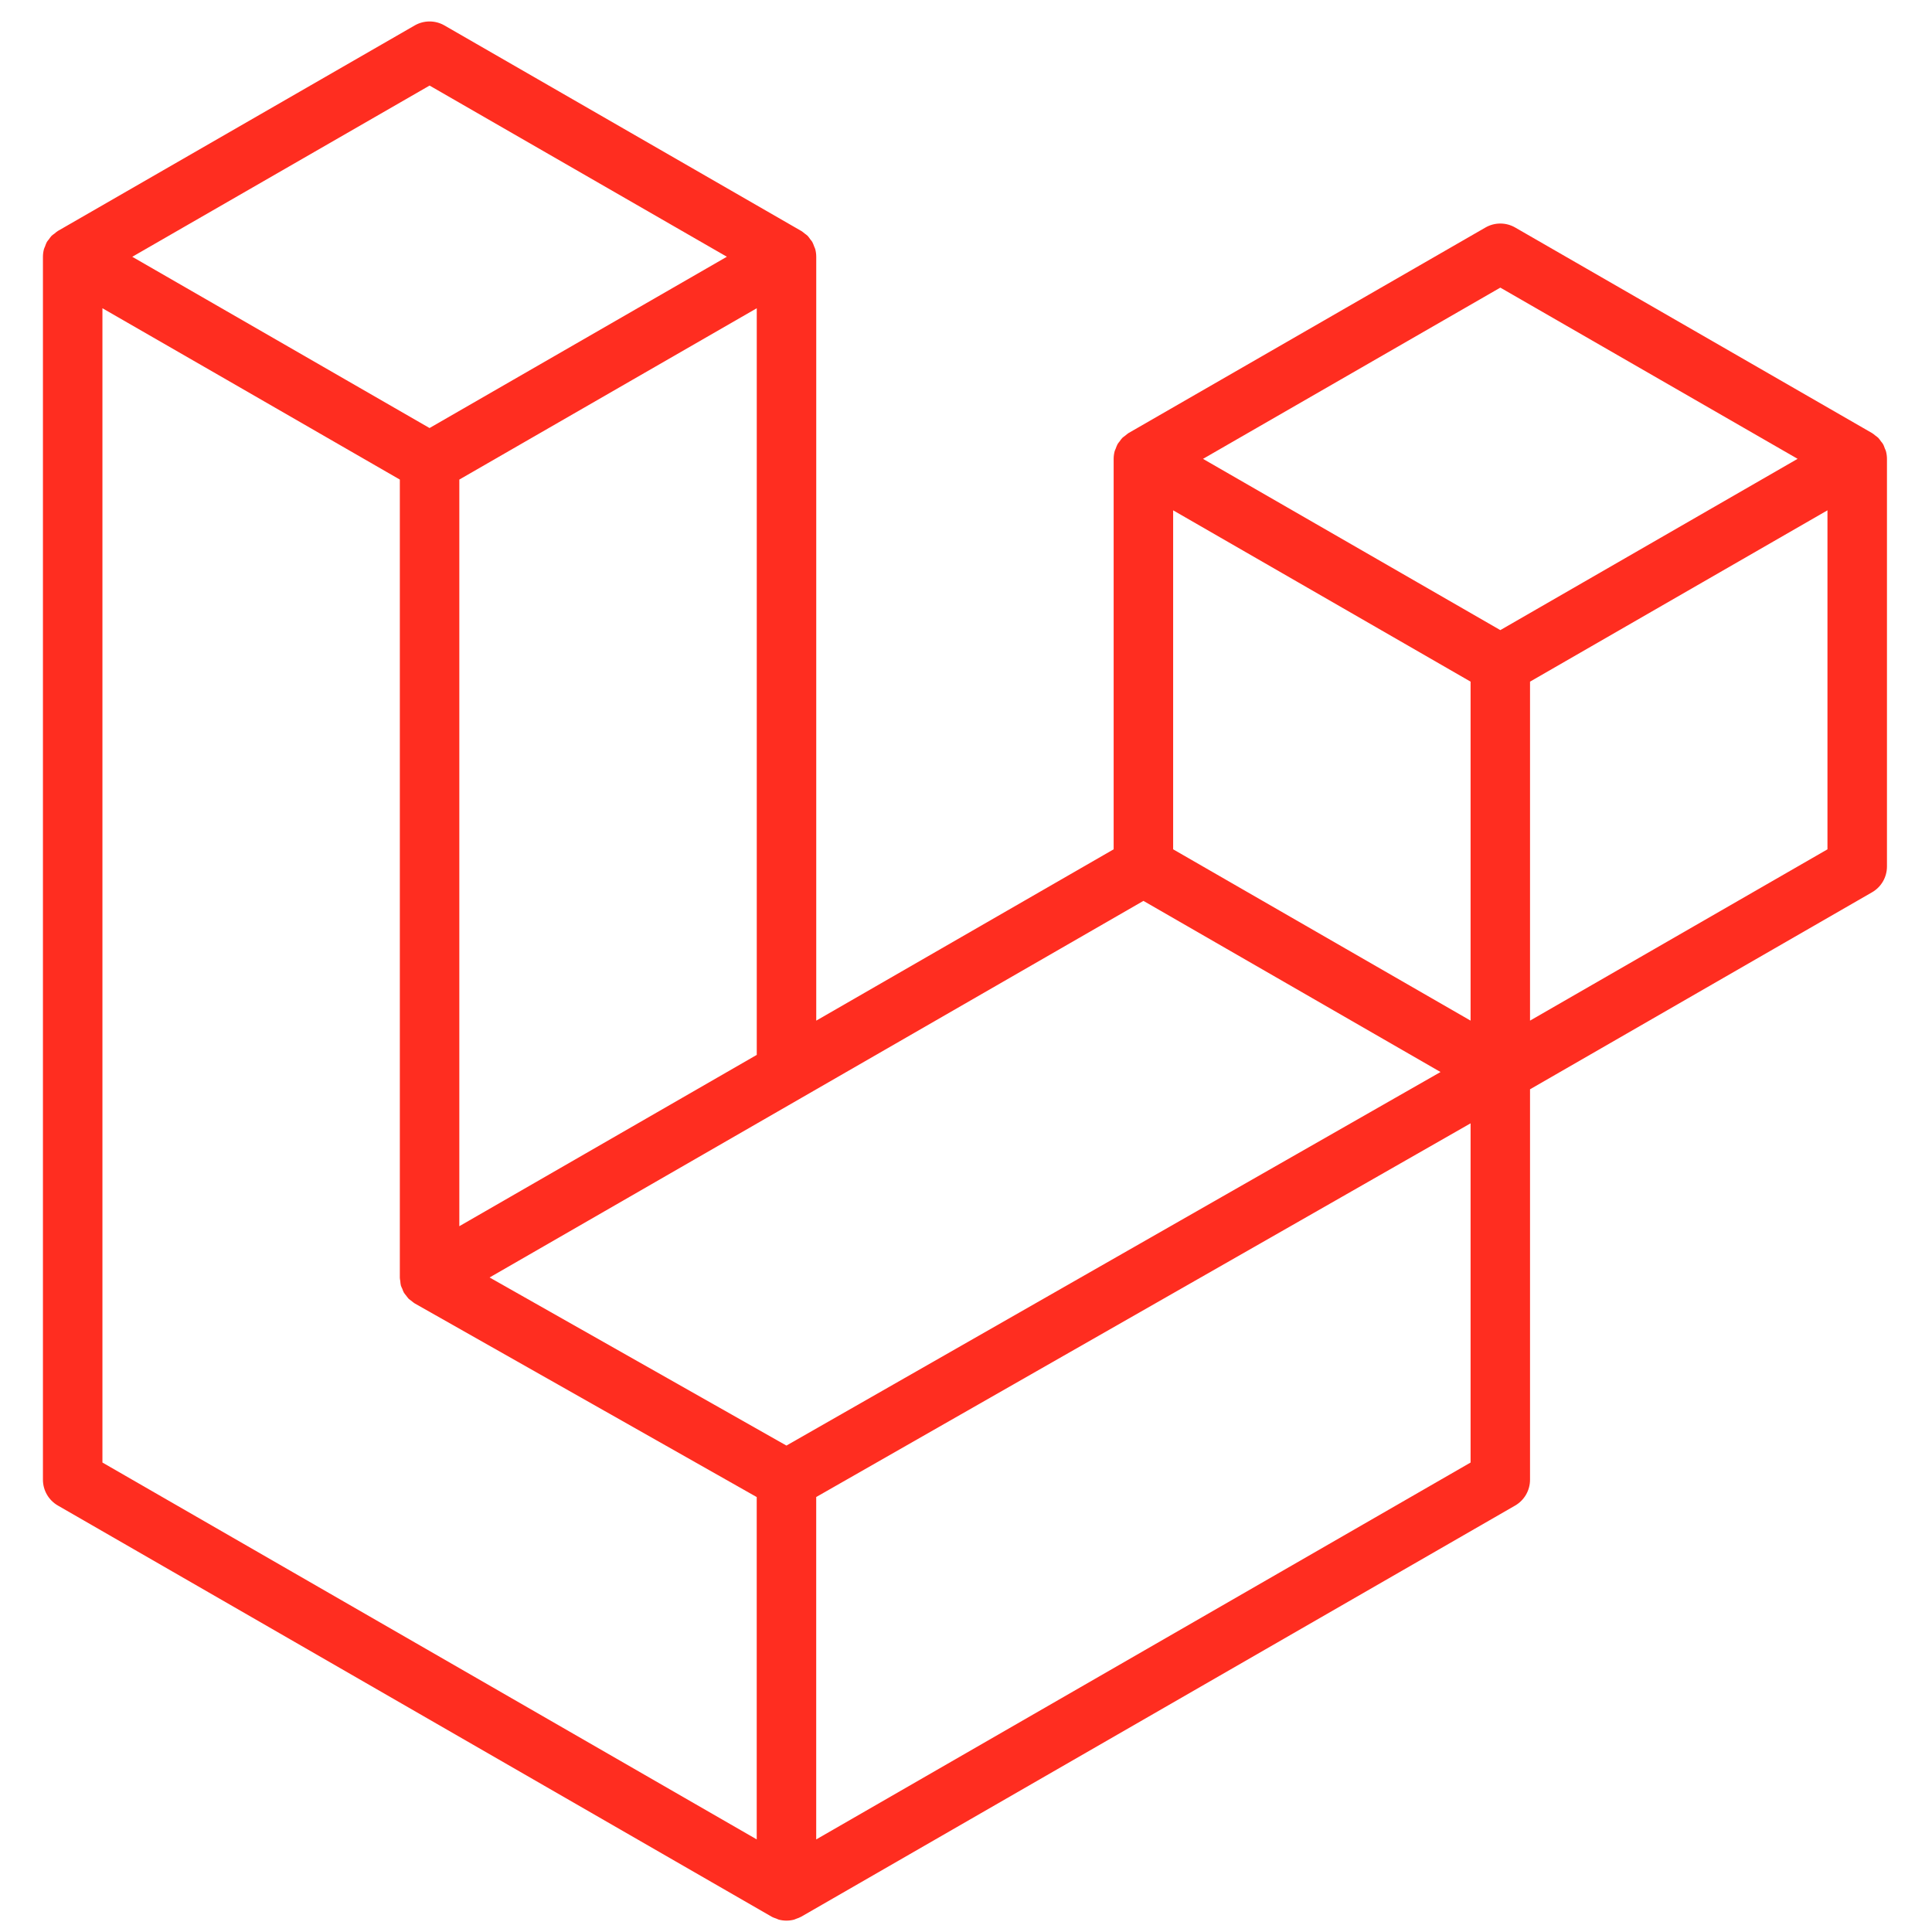
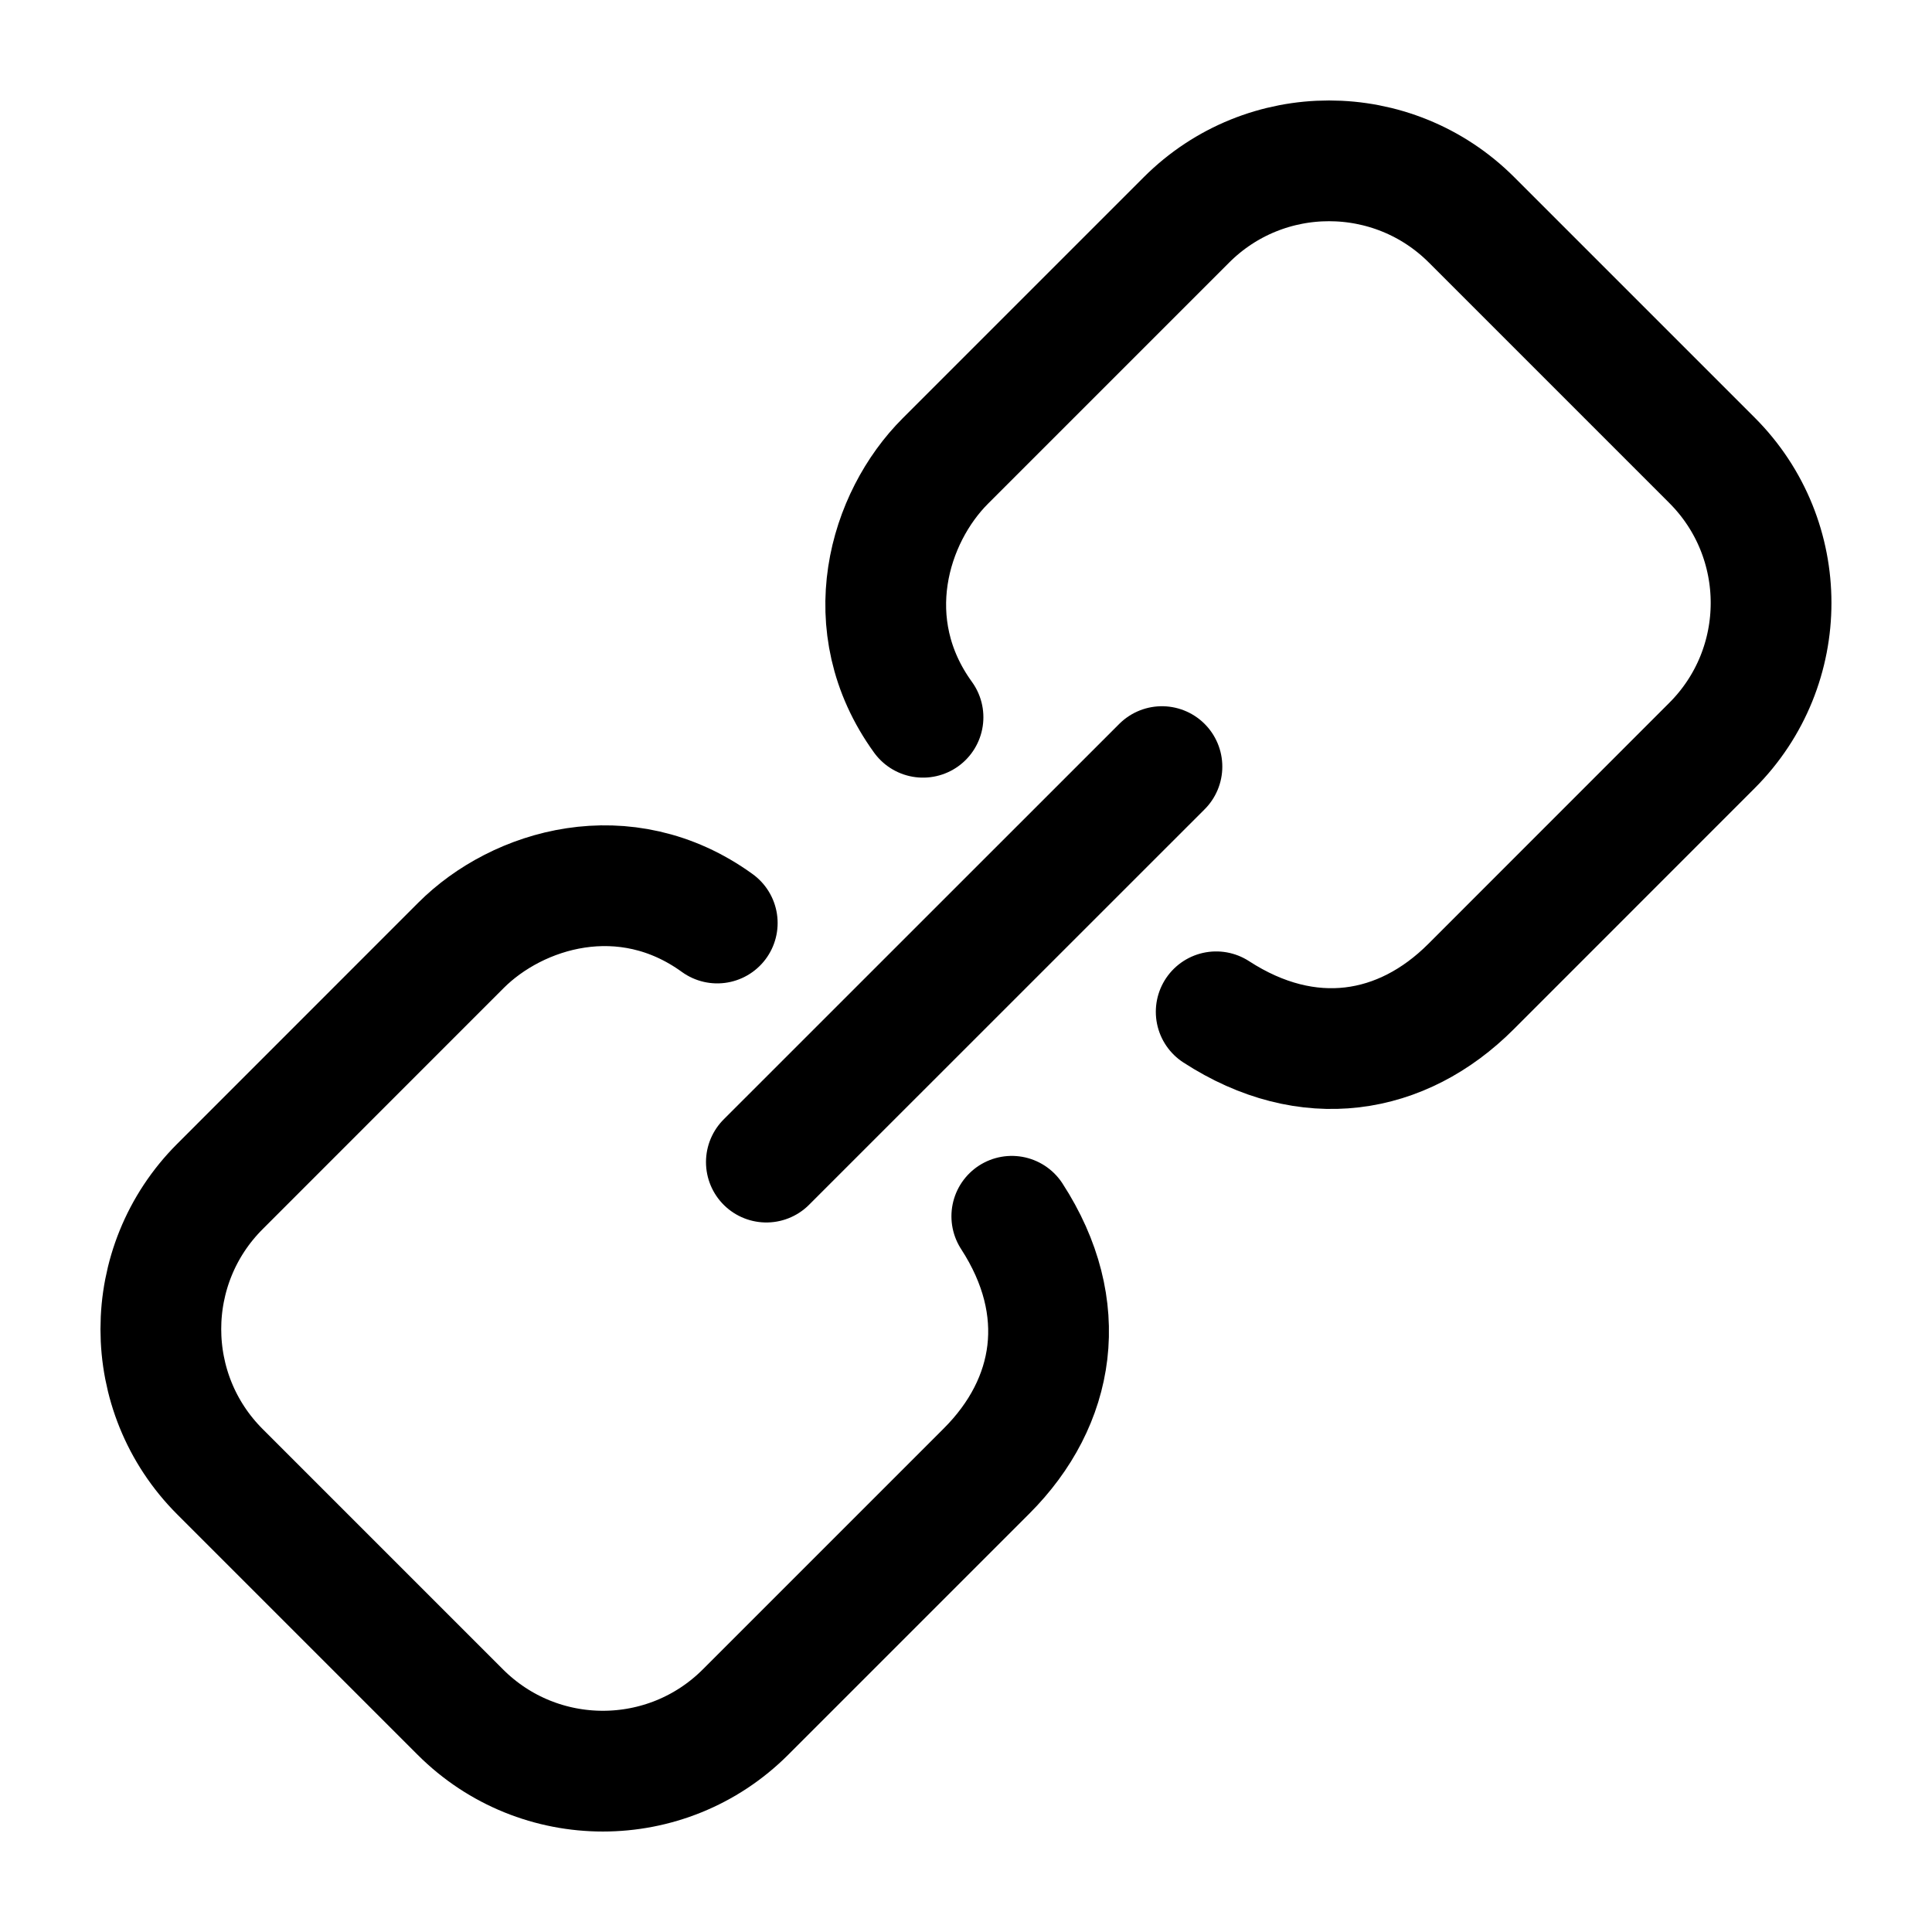
- <svg xmlns="http://www.w3.org/2000/svg" width="166" height="166" viewBox="0 0 166 166" fill="none">
-   <path fill-rule="evenodd" clip-rule="evenodd" d="M162.041 38.759C162.099 38.977 162.129 39.201 162.13 39.426V74.452C162.13 74.902 162.011 75.344 161.786 75.733C161.561 76.122 161.237 76.444 160.847 76.668L131.462 93.594V127.141C131.462 128.054 130.977 128.897 130.186 129.357L68.847 164.683C68.707 164.763 68.554 164.814 68.401 164.868C68.343 164.887 68.289 164.922 68.228 164.938C67.8 165.051 67.349 165.051 66.92 164.938C66.85 164.919 66.786 164.881 66.719 164.855C66.579 164.804 66.432 164.76 66.298 164.683L4.972 129.357C4.583 129.133 4.259 128.81 4.034 128.421C3.808 128.032 3.69 127.591 3.689 127.141L3.689 22.063C3.689 21.834 3.721 21.61 3.779 21.393C3.798 21.32 3.843 21.253 3.868 21.179C3.916 21.045 3.961 20.908 4.031 20.783C4.079 20.7 4.149 20.633 4.206 20.557C4.28 20.454 4.347 20.349 4.433 20.26C4.506 20.186 4.602 20.132 4.685 20.068C4.778 19.992 4.861 19.909 4.966 19.848L35.633 2.185C36.022 1.961 36.462 1.844 36.91 1.844C37.358 1.844 37.798 1.961 38.186 2.185L68.851 19.848H68.857C68.959 19.912 69.045 19.992 69.138 20.065C69.221 20.129 69.313 20.186 69.387 20.257C69.476 20.349 69.54 20.454 69.616 20.557C69.671 20.633 69.744 20.7 69.789 20.783C69.862 20.911 69.904 21.045 69.955 21.179C69.98 21.253 70.025 21.32 70.044 21.396C70.103 21.614 70.133 21.838 70.133 22.063V87.694L95.686 72.974V39.423C95.686 39.2 95.718 38.973 95.775 38.759C95.798 38.683 95.839 38.615 95.865 38.542C95.916 38.408 95.96 38.271 96.031 38.146C96.079 38.063 96.149 37.996 96.203 37.92C96.279 37.818 96.343 37.712 96.433 37.623C96.506 37.549 96.599 37.495 96.681 37.431C96.777 37.355 96.86 37.272 96.962 37.211L127.633 19.548C128.021 19.324 128.461 19.206 128.91 19.206C129.358 19.206 129.798 19.324 130.186 19.548L160.85 37.211C160.959 37.275 161.042 37.355 161.137 37.428C161.217 37.492 161.31 37.549 161.383 37.62C161.473 37.712 161.536 37.818 161.613 37.92C161.67 37.996 161.741 38.063 161.785 38.146C161.859 38.271 161.9 38.408 161.951 38.542C161.98 38.615 162.021 38.683 162.041 38.759ZM157.018 72.974V43.848L146.287 50.028L131.462 58.568V87.694L157.021 72.974H157.018ZM126.354 125.663V96.518L111.771 104.85L70.13 128.626V158.046L126.354 125.663ZM8.801 26.485V125.663L65.018 158.043V128.629L35.649 112L35.64 111.994L35.627 111.988C35.528 111.93 35.445 111.847 35.353 111.777C35.273 111.713 35.18 111.662 35.11 111.592L35.104 111.582C35.021 111.502 34.963 111.403 34.893 111.314C34.829 111.228 34.753 111.154 34.702 111.065L34.699 111.055C34.641 110.96 34.606 110.845 34.565 110.736C34.523 110.64 34.469 110.551 34.443 110.449C34.411 110.328 34.405 110.197 34.392 110.072C34.379 109.976 34.354 109.881 34.354 109.785V109.778V41.205L19.532 32.662L8.801 26.485ZM36.913 7.35L11.364 22.063L36.907 36.777L62.453 22.06L36.907 7.35H36.913ZM50.2 99.174L65.022 90.637V26.485L54.291 32.665L39.466 41.205V105.357L50.2 99.174ZM128.91 24.713L103.363 39.426L128.91 54.14L154.453 39.423L128.91 24.713ZM126.354 58.568L111.529 50.028L100.798 43.848V72.974L115.619 81.511L126.354 87.694V58.568ZM67.571 124.205L105.042 102.803L123.772 92.109L98.245 77.405L68.854 94.334L42.066 109.762L67.571 124.205Z" fill="#FF2D20" />
+ <svg xmlns="http://www.w3.org/2000/svg" viewBox="0 0 24 24">
+   <path fill="none" stroke="#000000" stroke-linecap="round" stroke-linejoin="round" stroke-width="1.5" d="m9.52 14.436l4.914-4.913m-1.865 5.586c.74 1.14.542 2.309-.313 3.164l-2.995 2.995a2.505 2.505 0 0 1-3.543 0l-2.986-2.986a2.505 2.505 0 0 1 0-3.543l2.995-2.996c.702-.702 2.036-1.107 3.183-.277m6.198 1.103c1.14.74 2.31.542 3.164-.312l2.995-2.996a2.505 2.505 0 0 0 0-3.543l-2.986-2.986a2.505 2.505 0 0 0-3.543 0l-2.995 2.995c-.702.702-1.107 2.036-.277 3.183" />
</svg>
